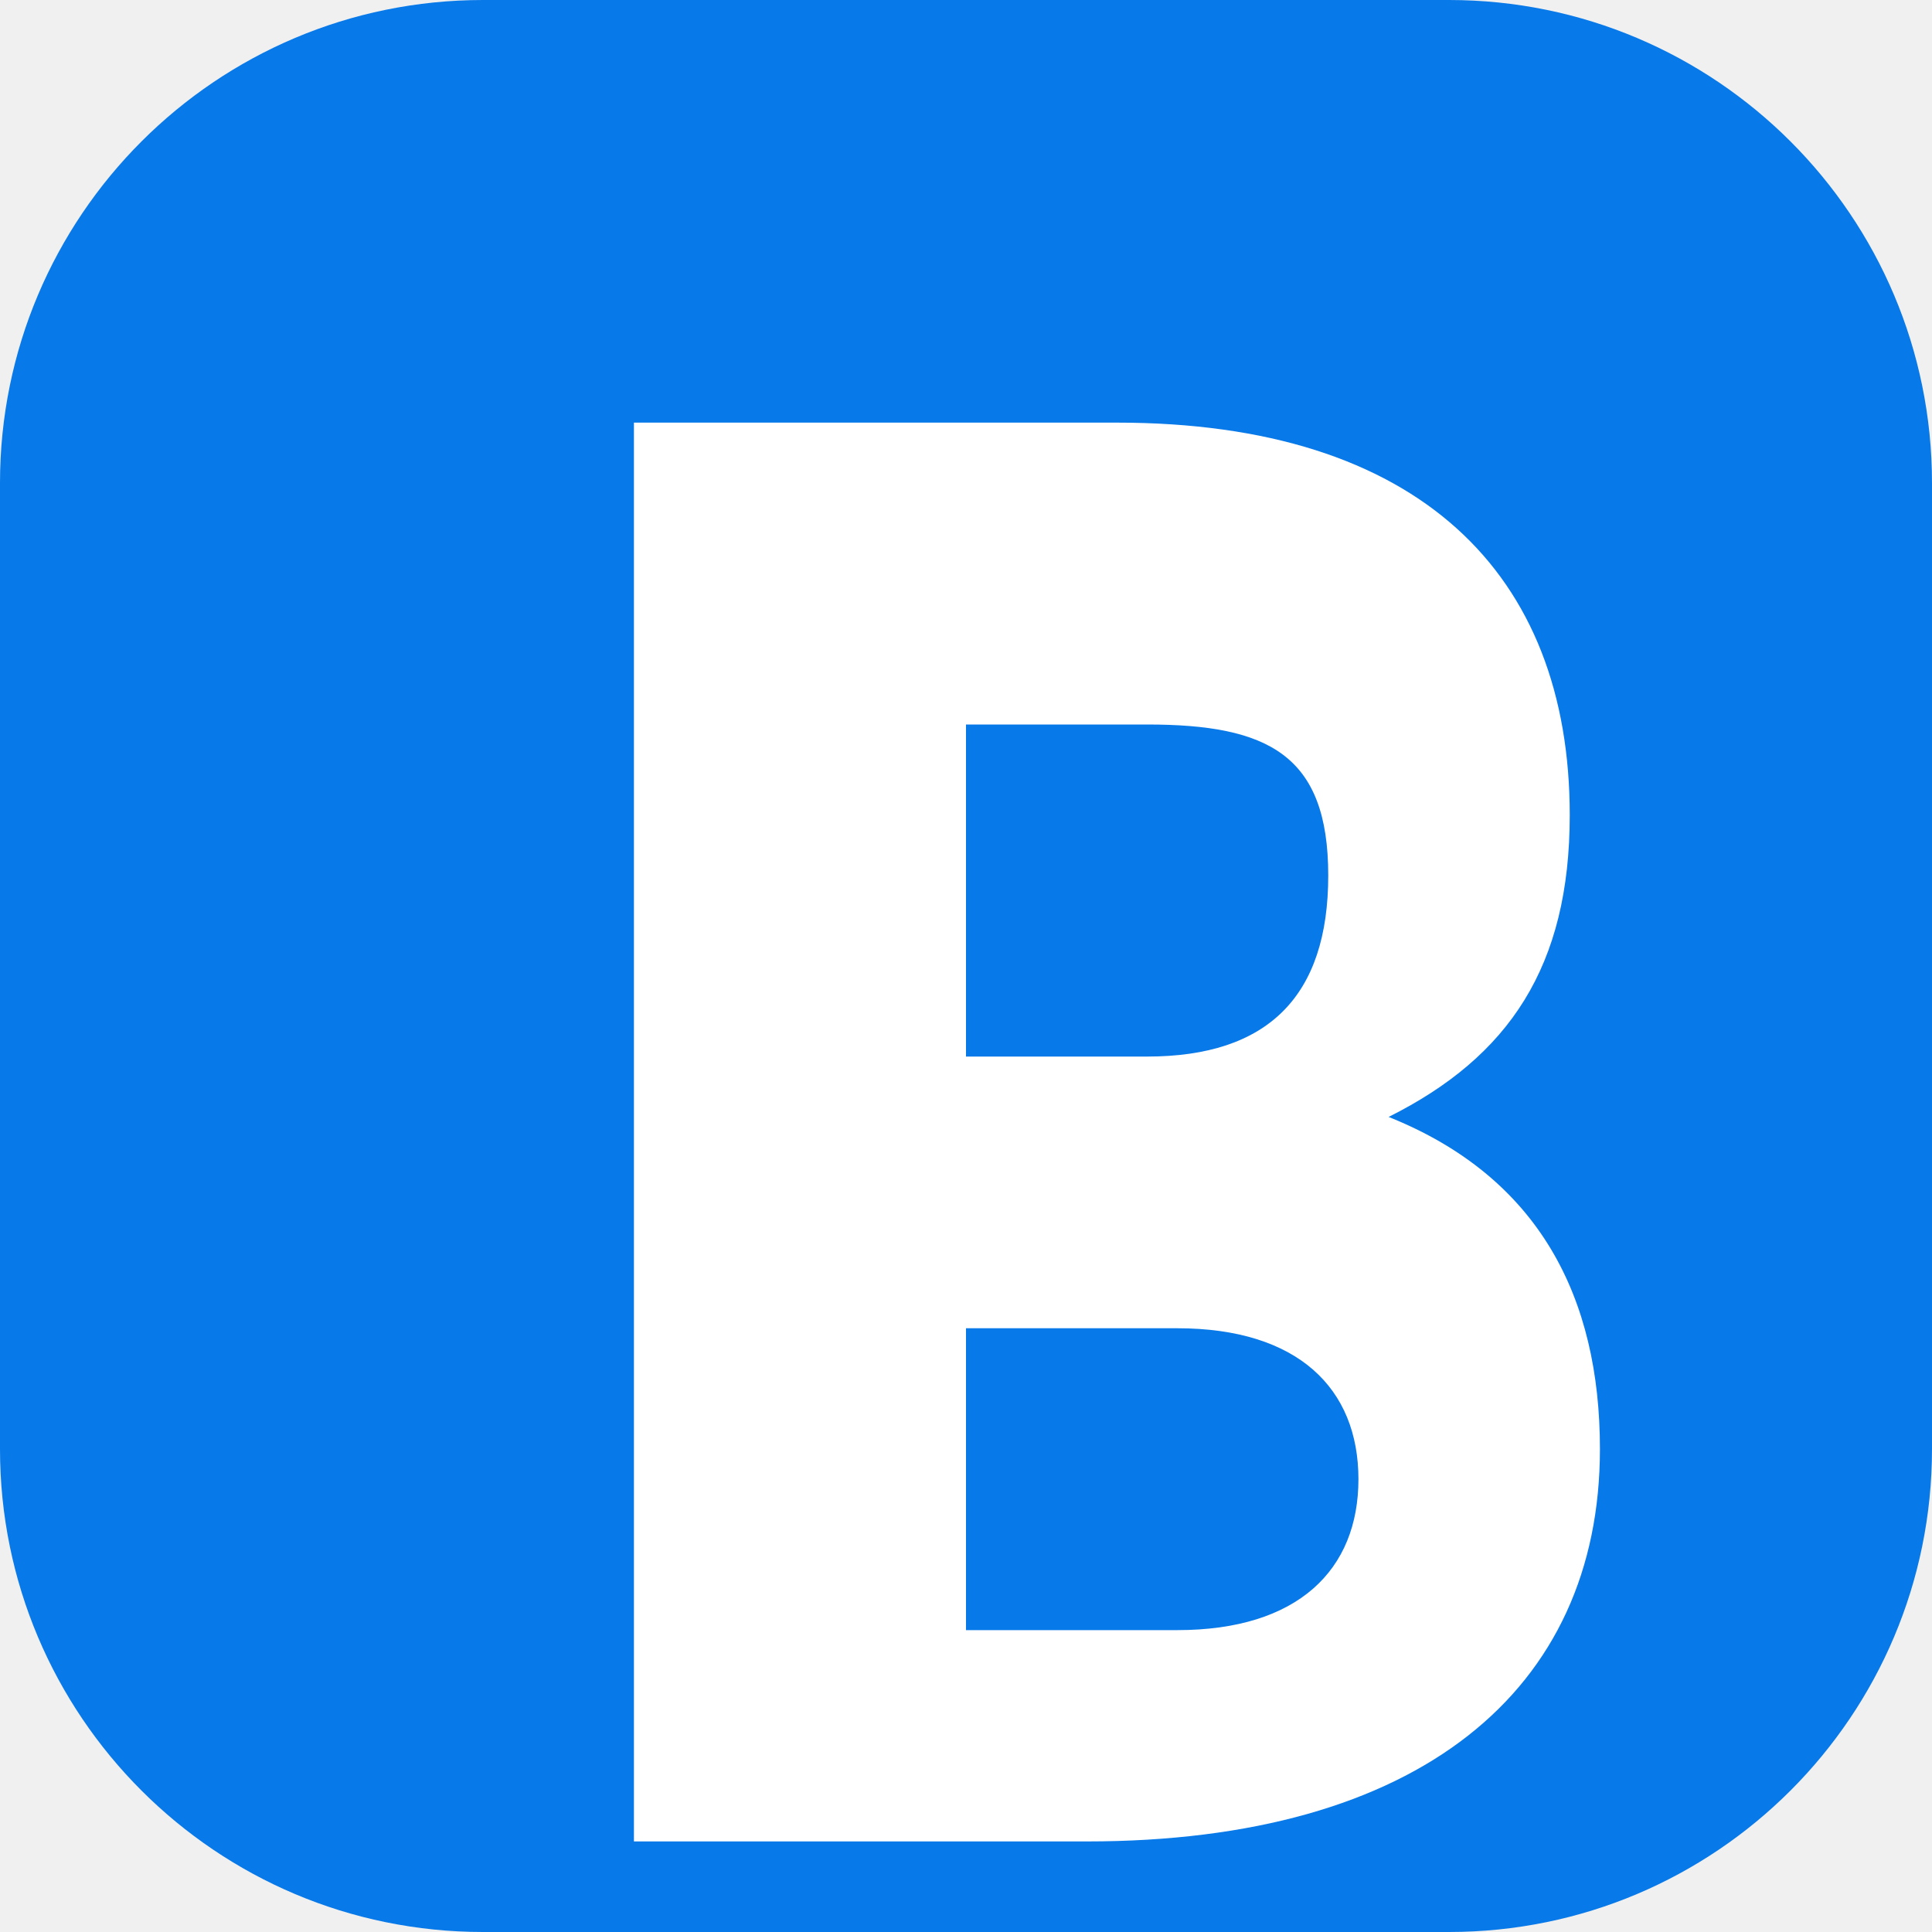
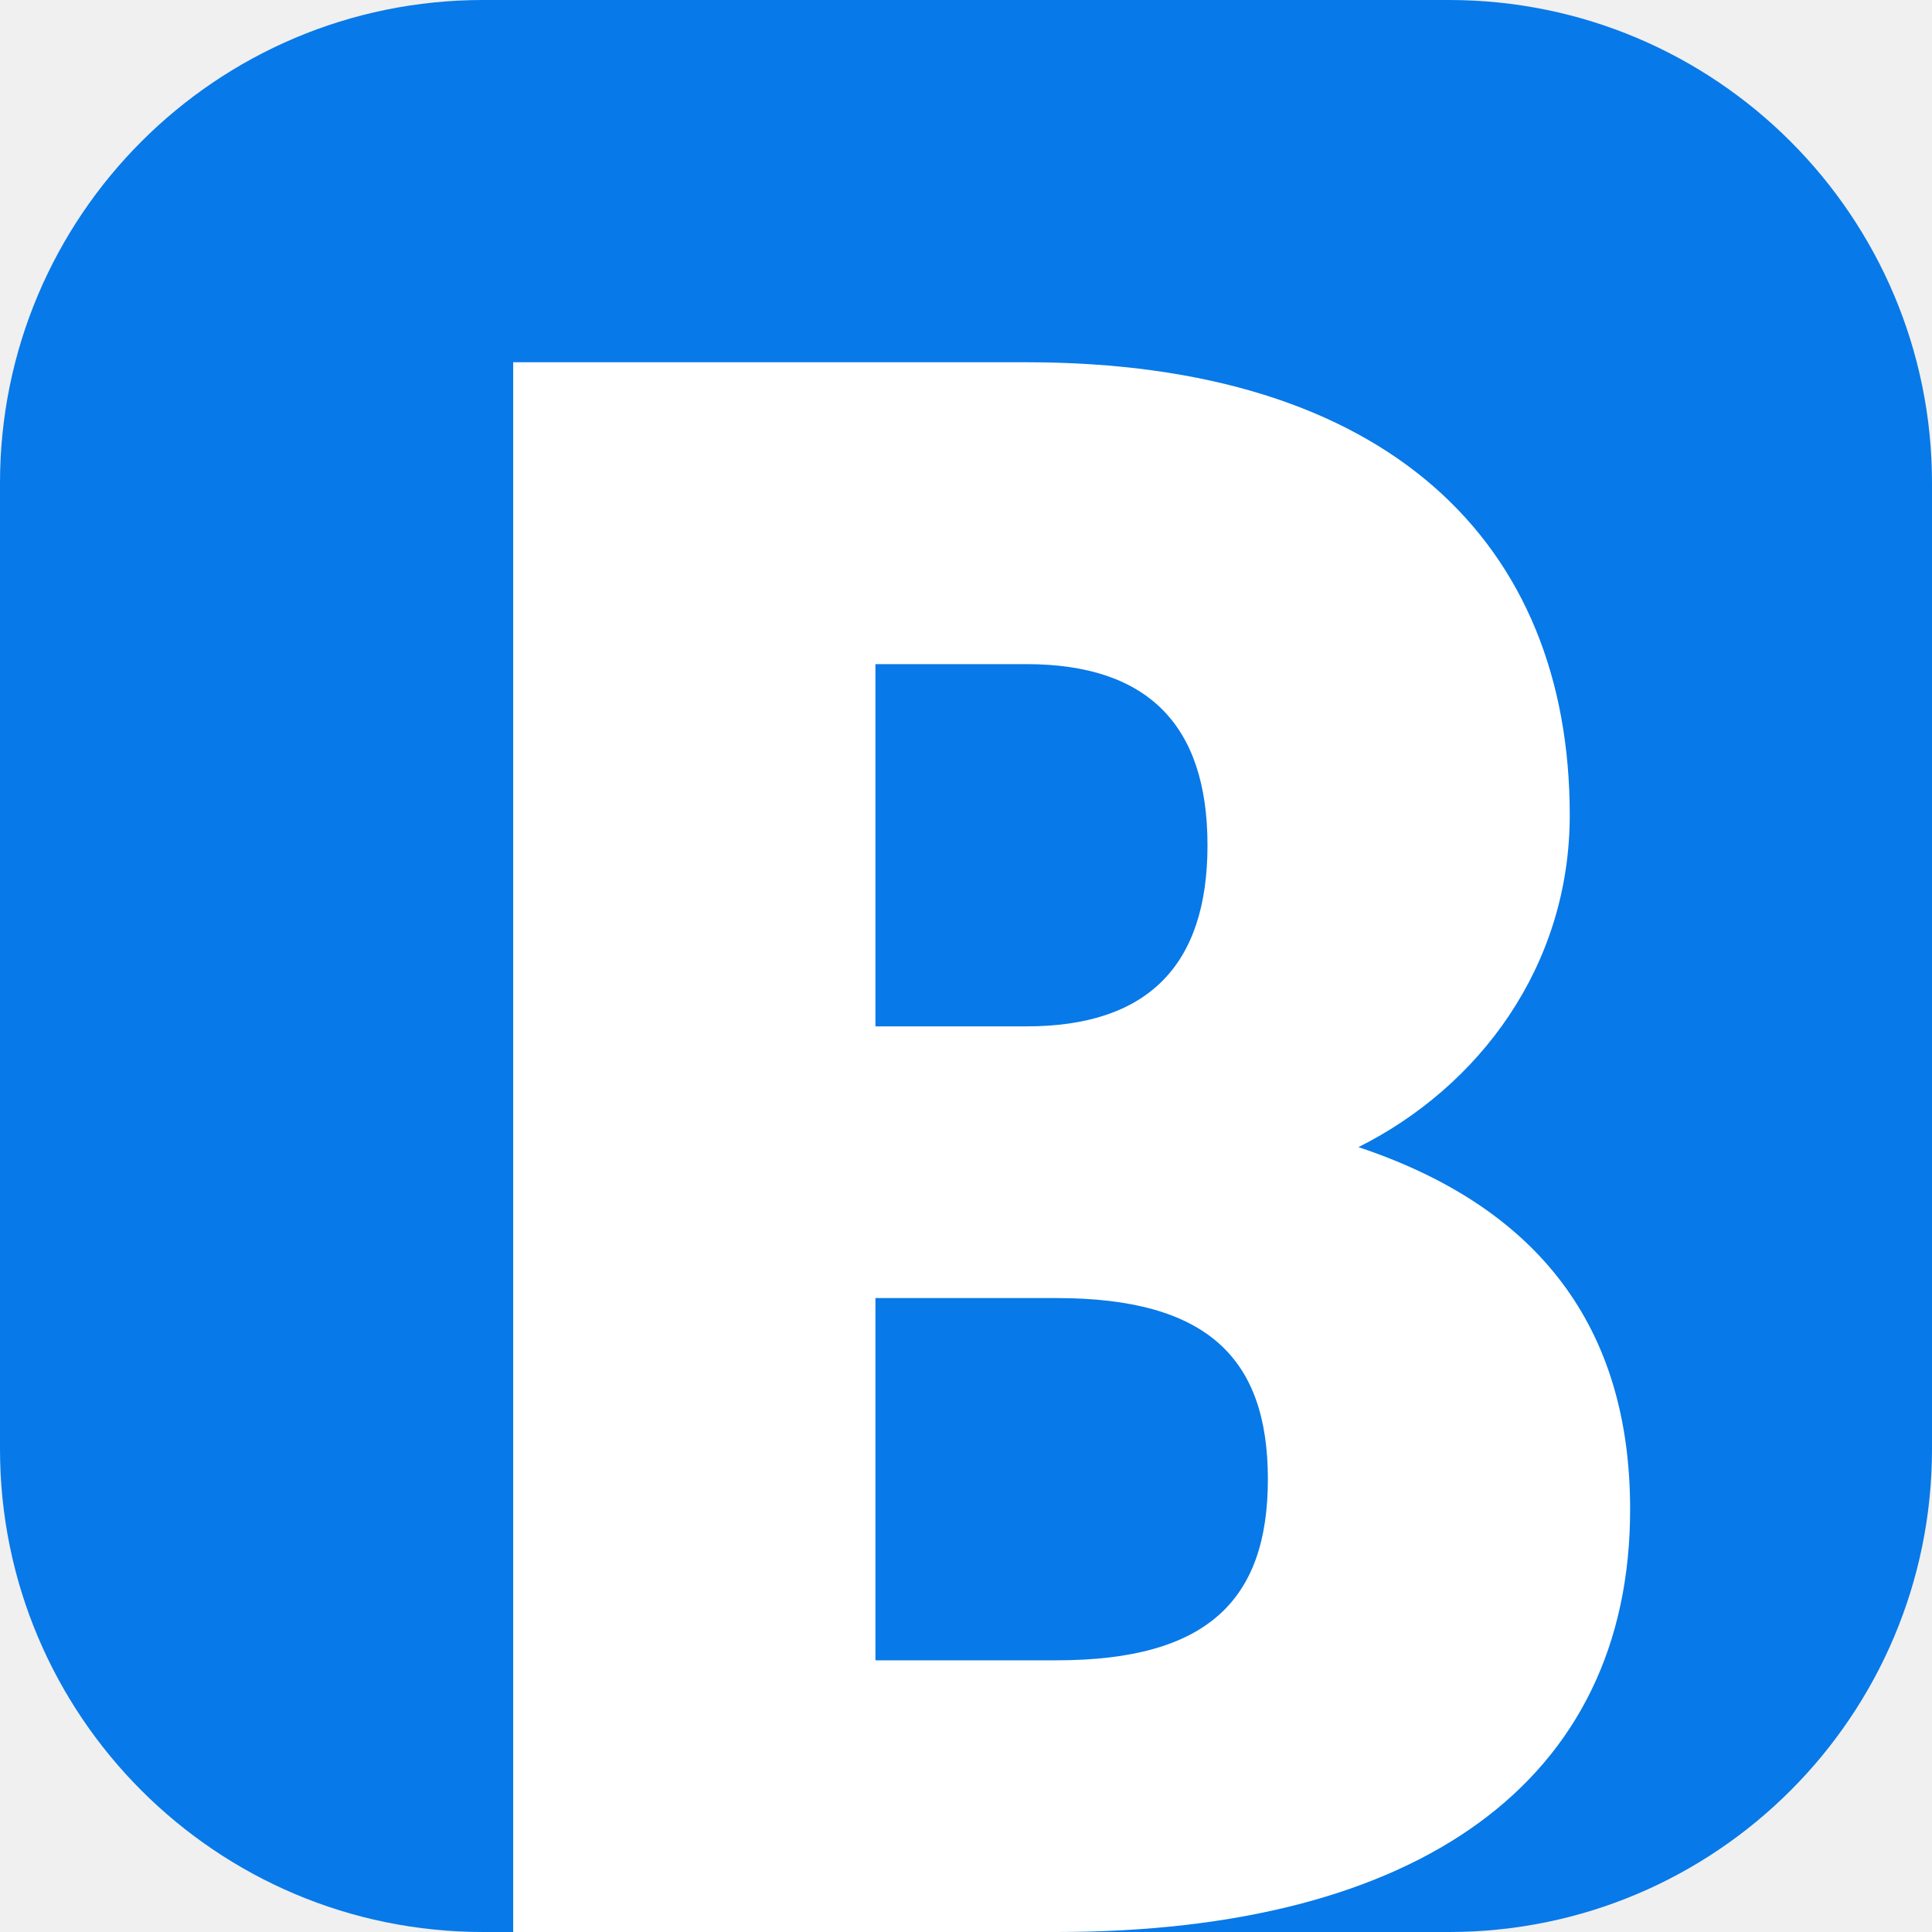
<svg xmlns="http://www.w3.org/2000/svg" viewBox="0 0 64 64">
  <rect width="64" height="64" rx="16" fill="#0879e8" />
-   <path d="M21 14h16c10 0 15 5 15 13 0 5-2 8-6 10 5 2 7 6 7 11 0 8-6 13-17 13H21V14zm11 10v11h6c4 0 6-2 6-6s-2-5-6-5h-6zm0 20v10h7c4 0 6-2 6-5s-2-5-6-5h-7z" fill="#fff" />
+   <path d="M17 12h17c12 0 18 6 18 15 0 5-3 9-7 11 6 2 9 6 9 12 0 9-7 14-19 14H17V12zm12 10v12h5c4 0 6-2 6-6s-2-6-6-6h-5zm0 21v12h6c5 0 7-2 7-6s-2-6-7-6h-6z" fill="white" />
</svg>
